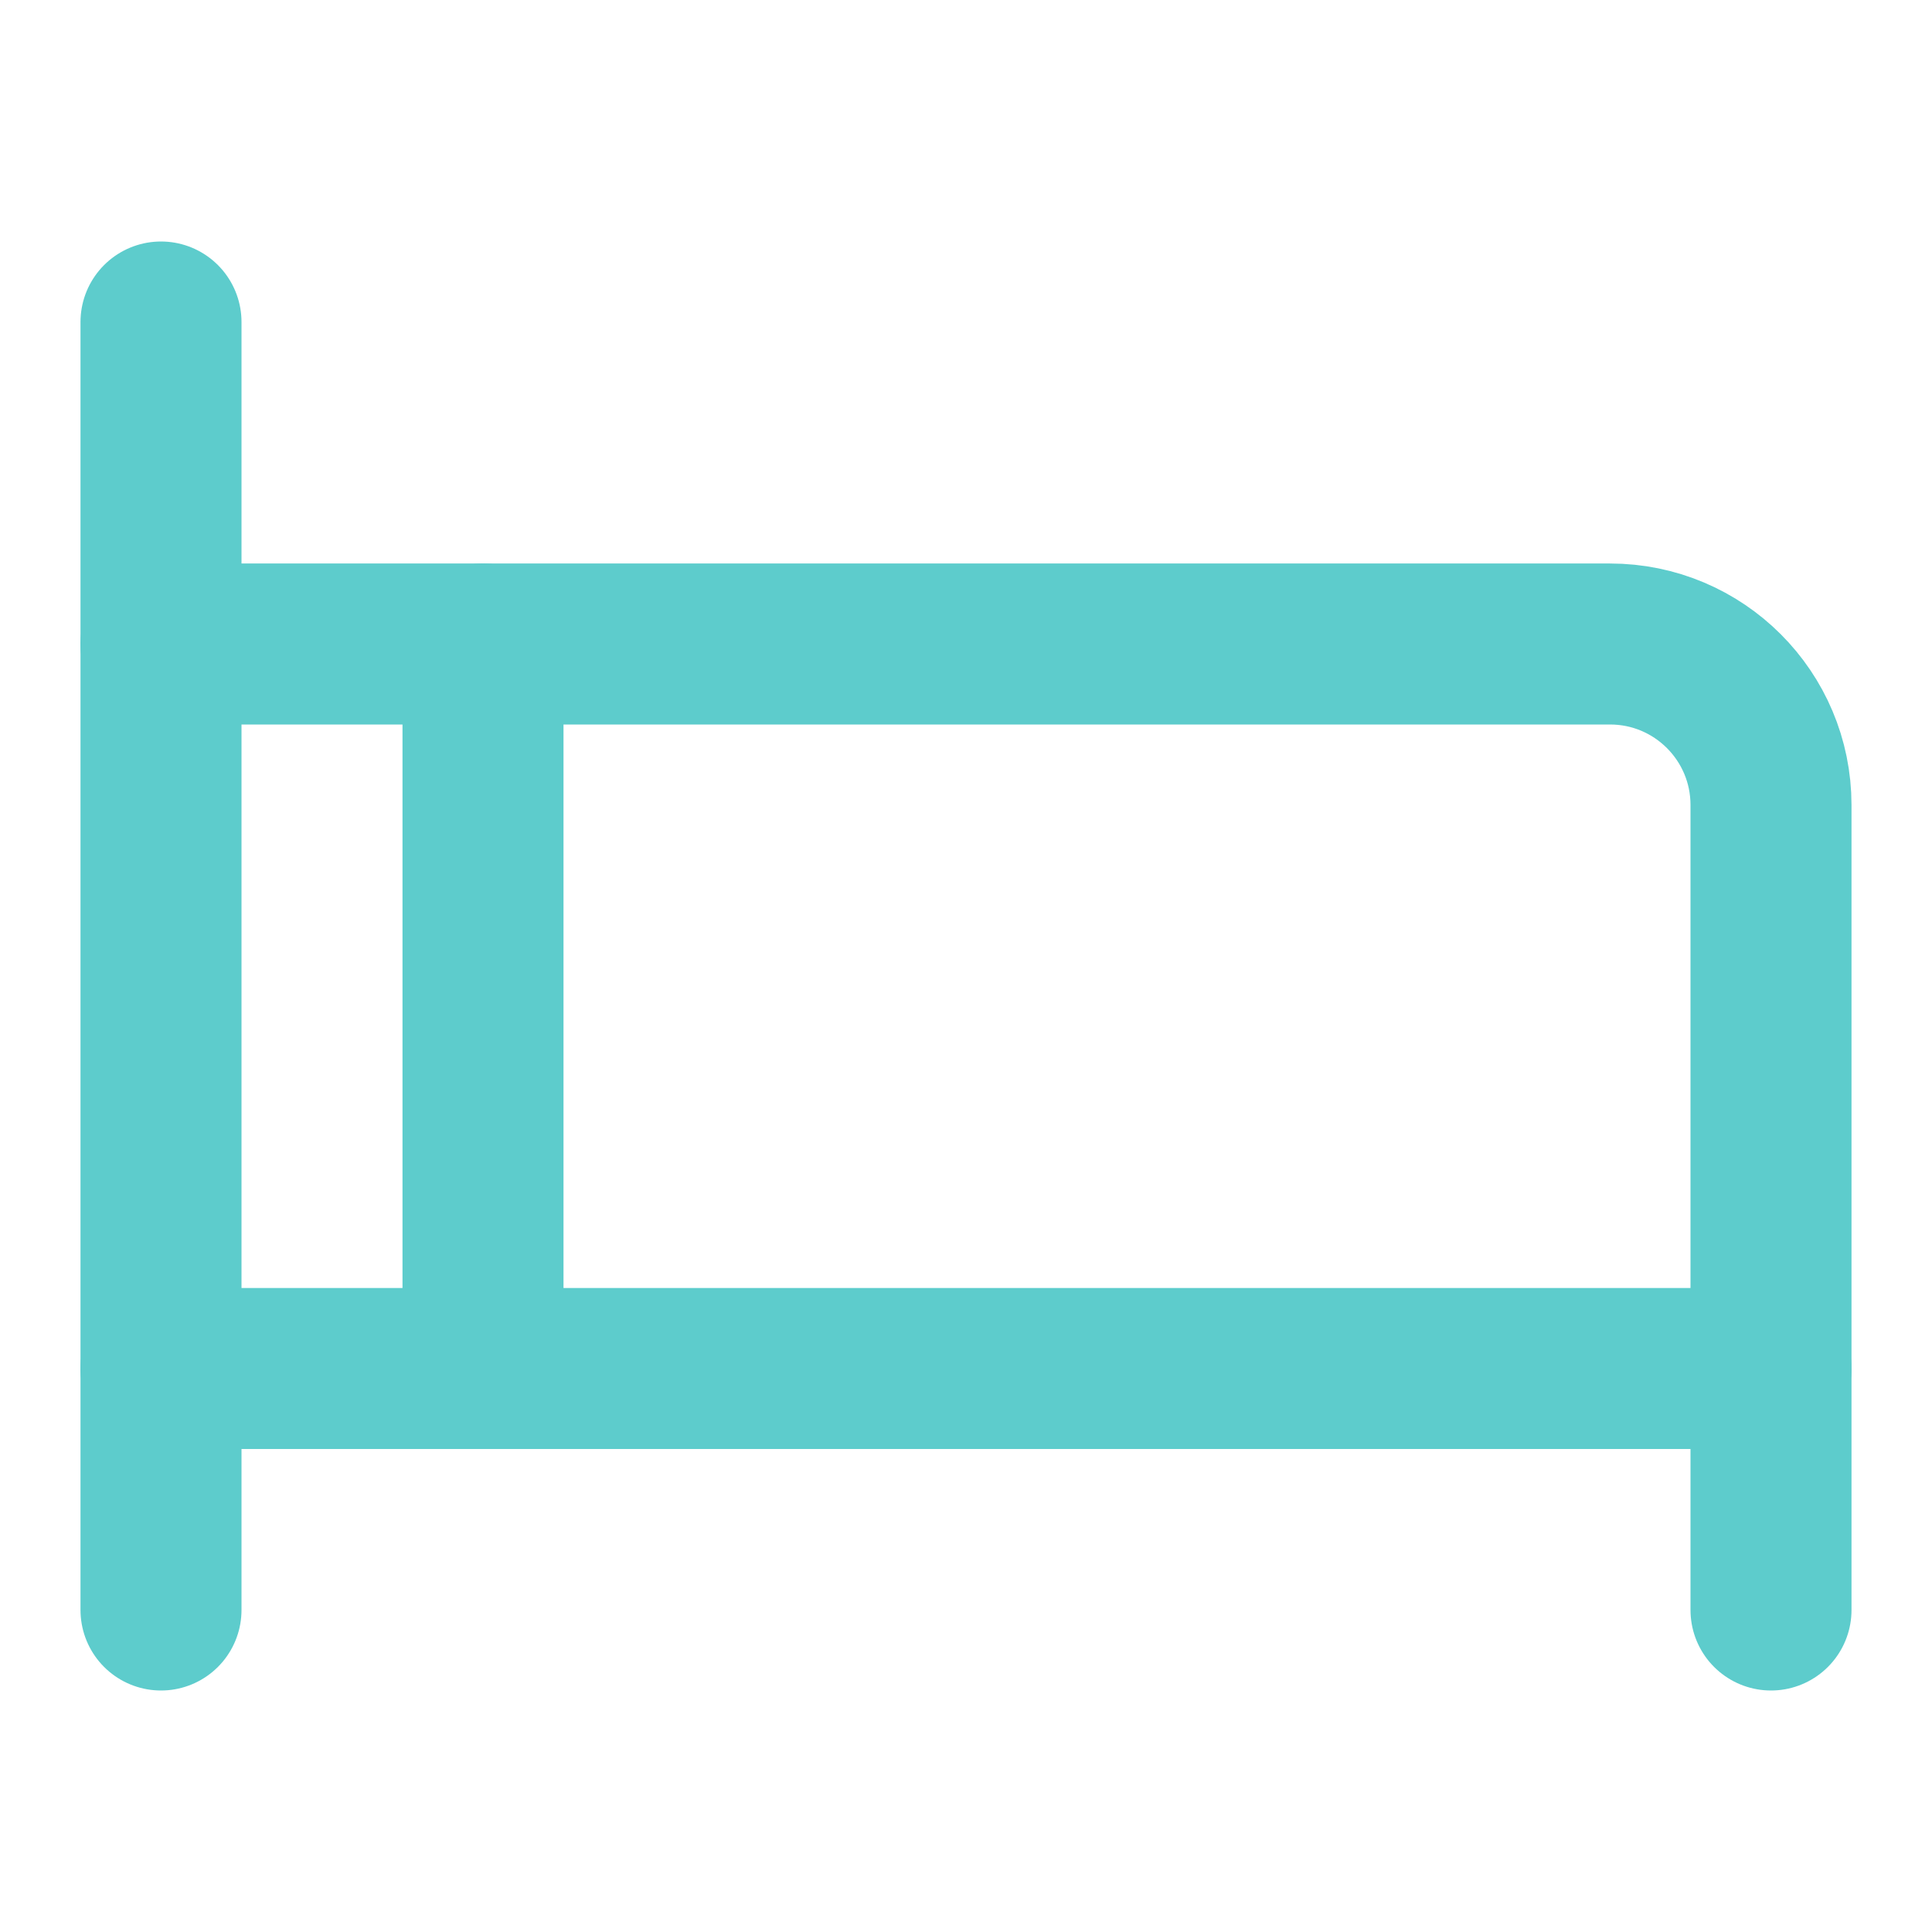
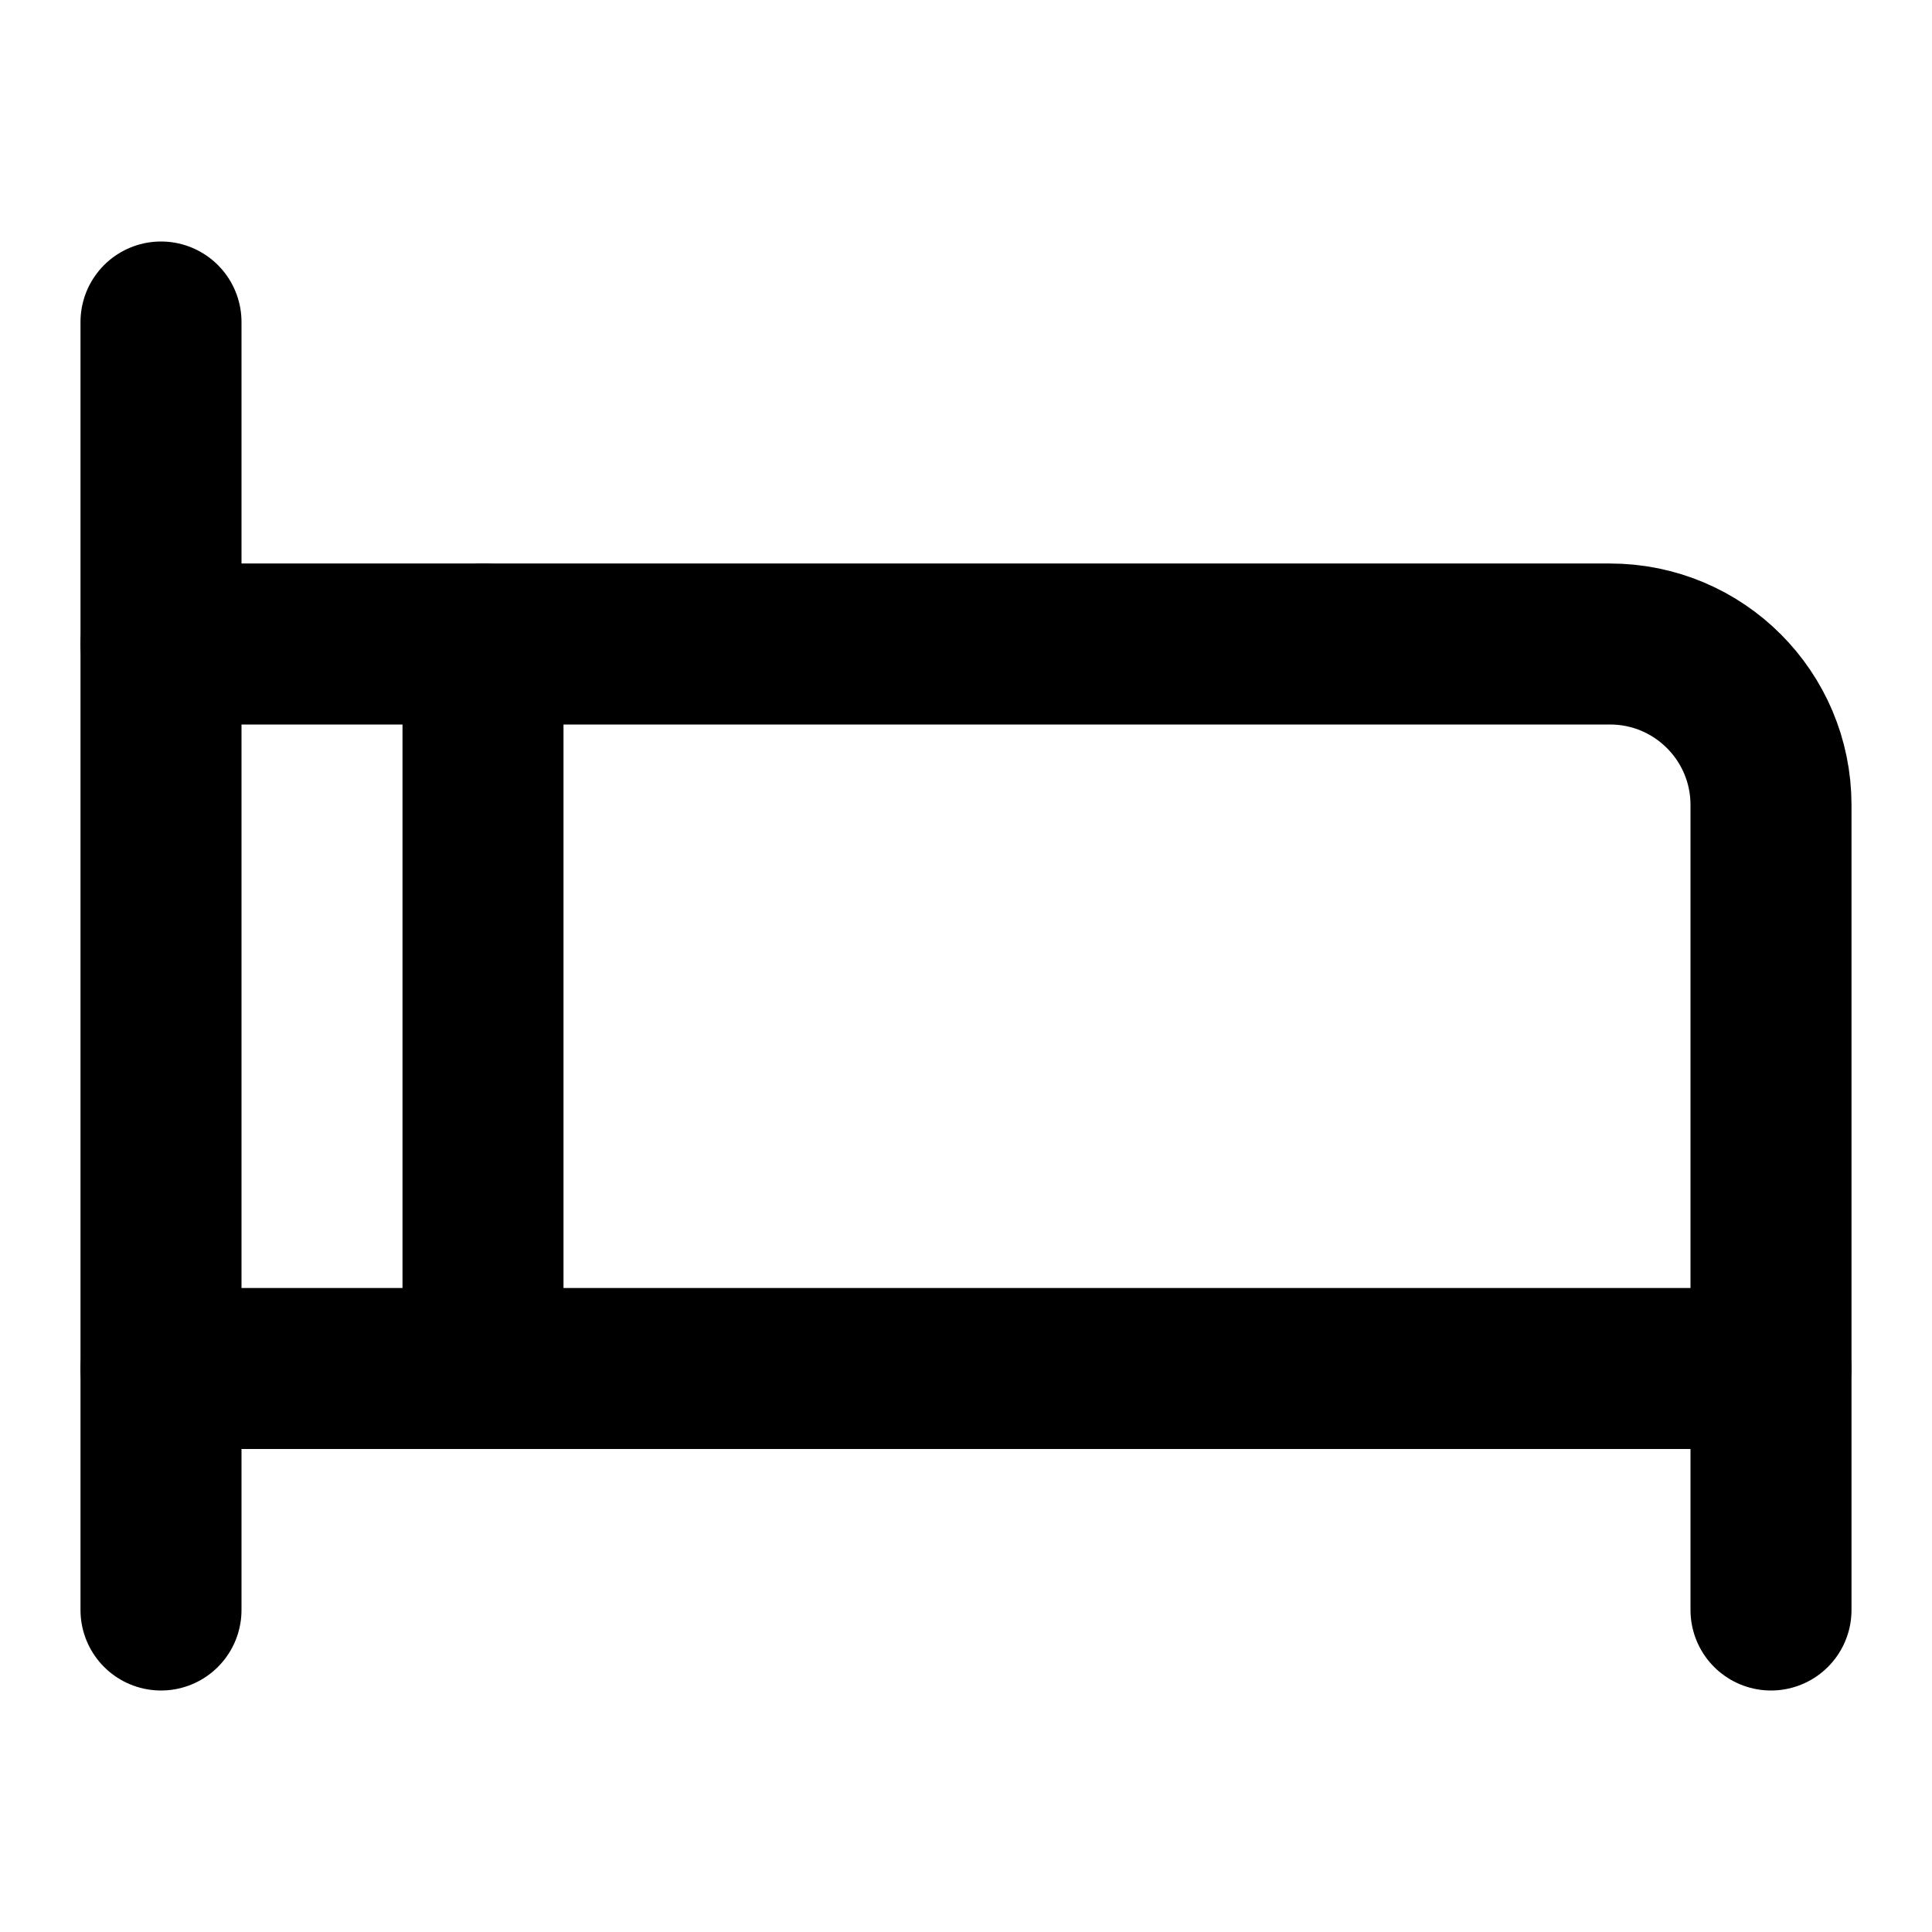
- <svg xmlns="http://www.w3.org/2000/svg" width="24" height="24" viewBox="0 0 24 24" fill="none" stroke="#5DCCCC" stroke-width="2" stroke-linecap="round" stroke-linejoin="round">
+ <svg xmlns="http://www.w3.org/2000/svg" width="24" height="24" viewBox="0 0 24 24" fill="none" stroke="#000000" stroke-width="2" stroke-linecap="round" stroke-linejoin="round">
  <path d="M2 4v16" />
  <path d="M2 8h18a2 2 0 0 1 2 2v10" />
  <path d="M2 17h20" />
  <path d="M6 8v9" />
</svg>
